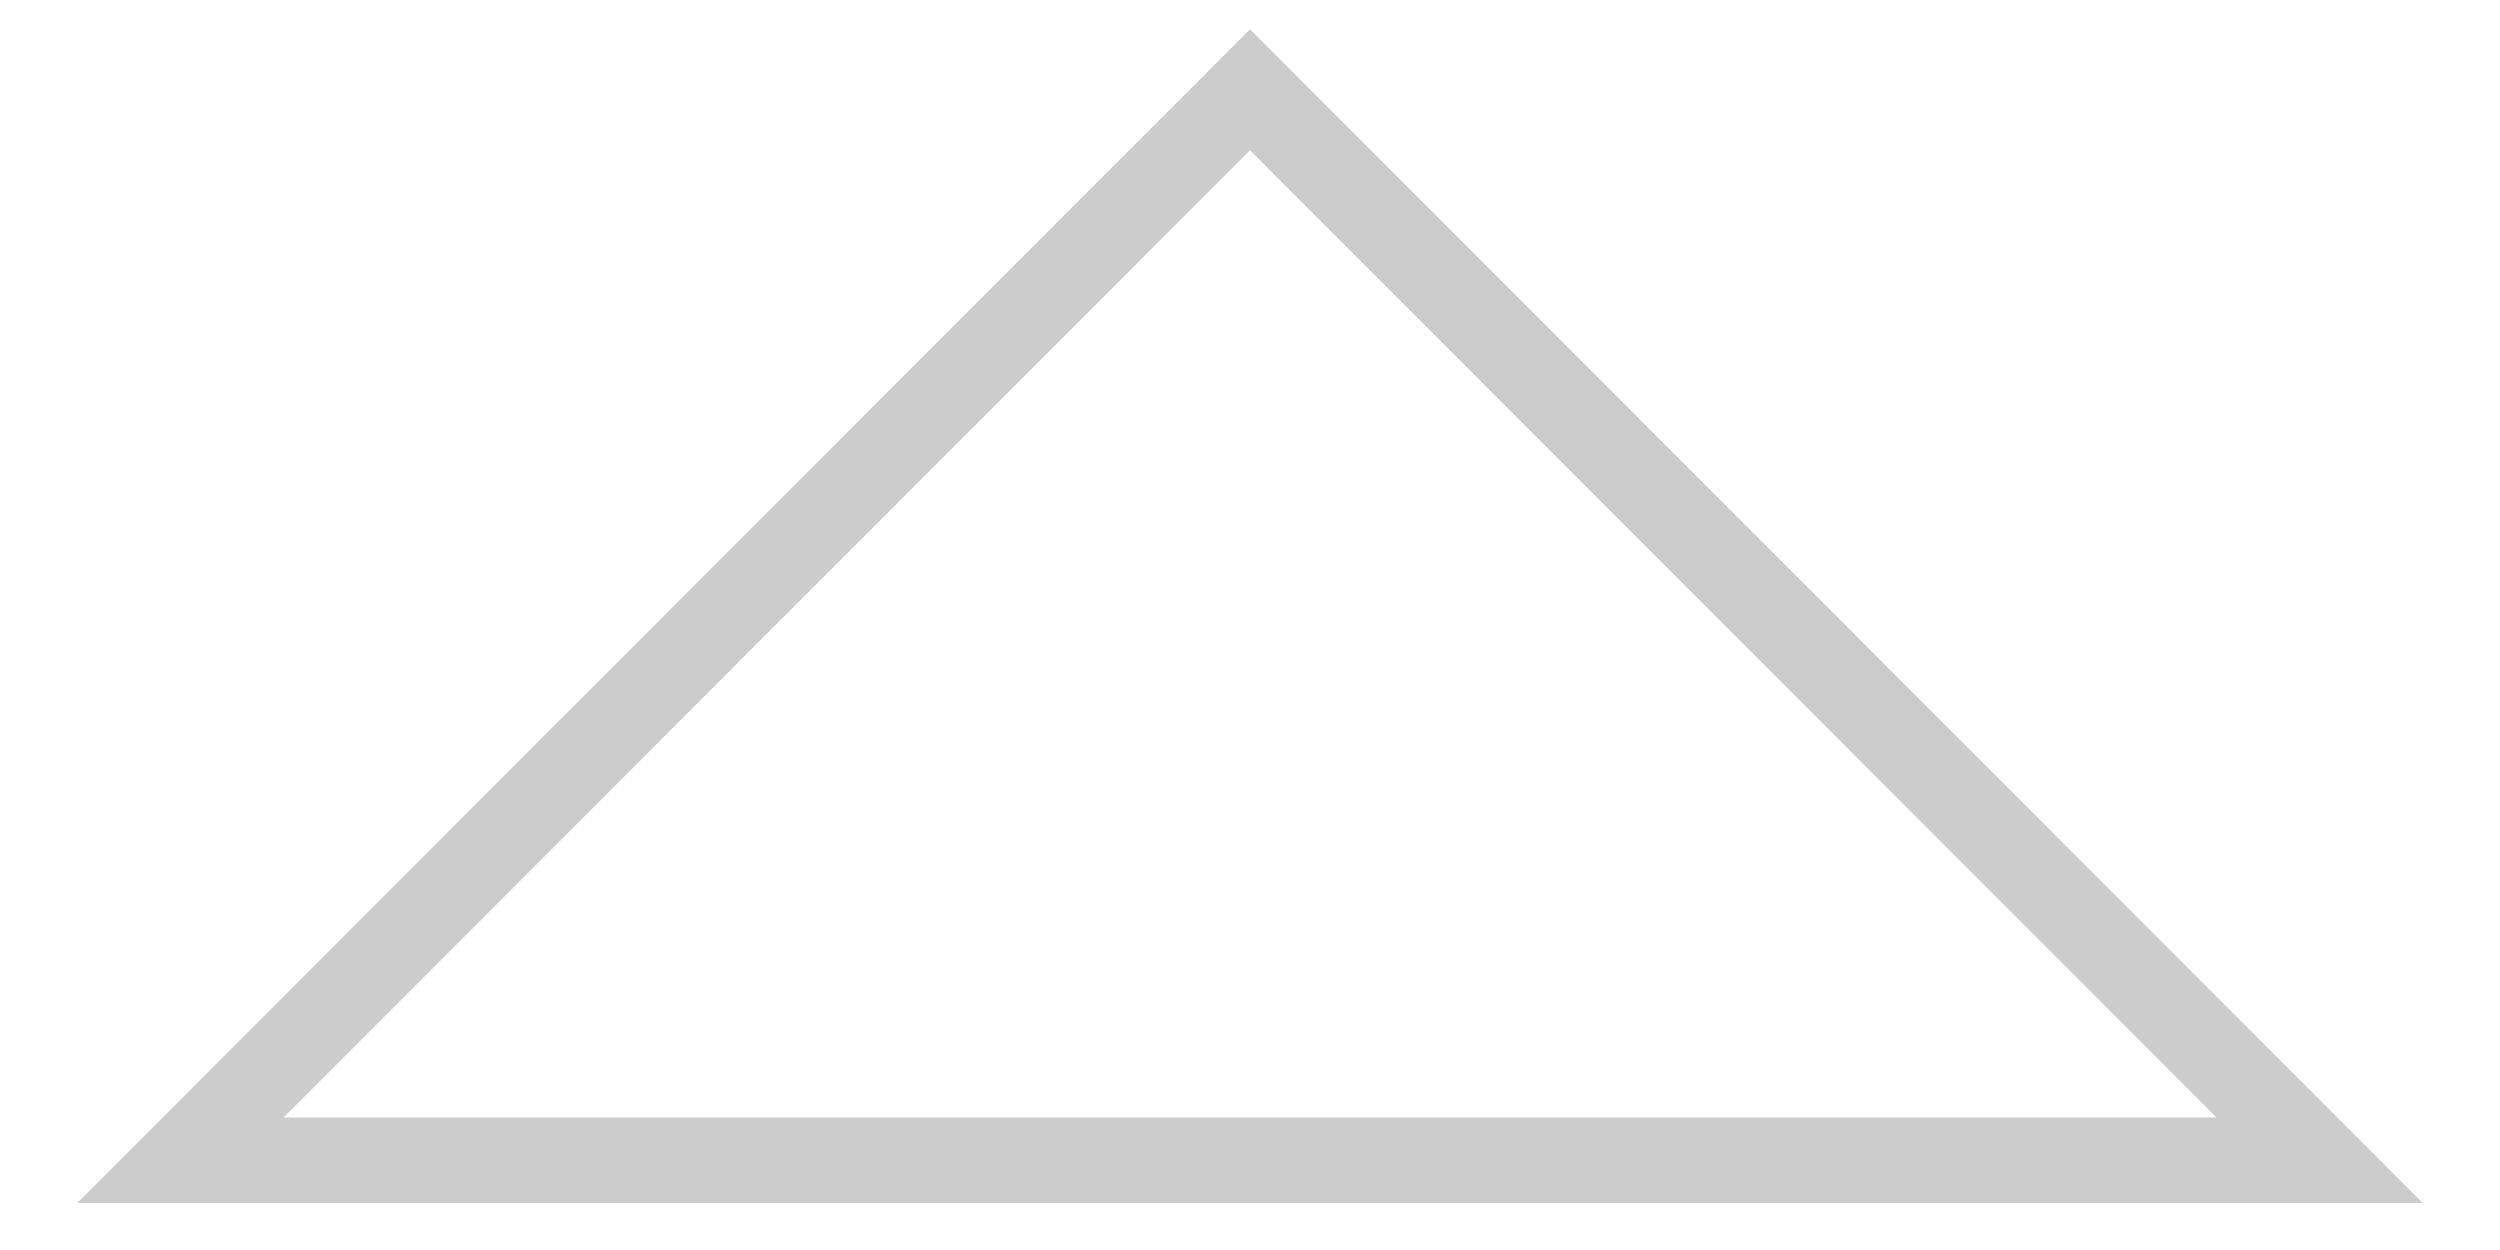
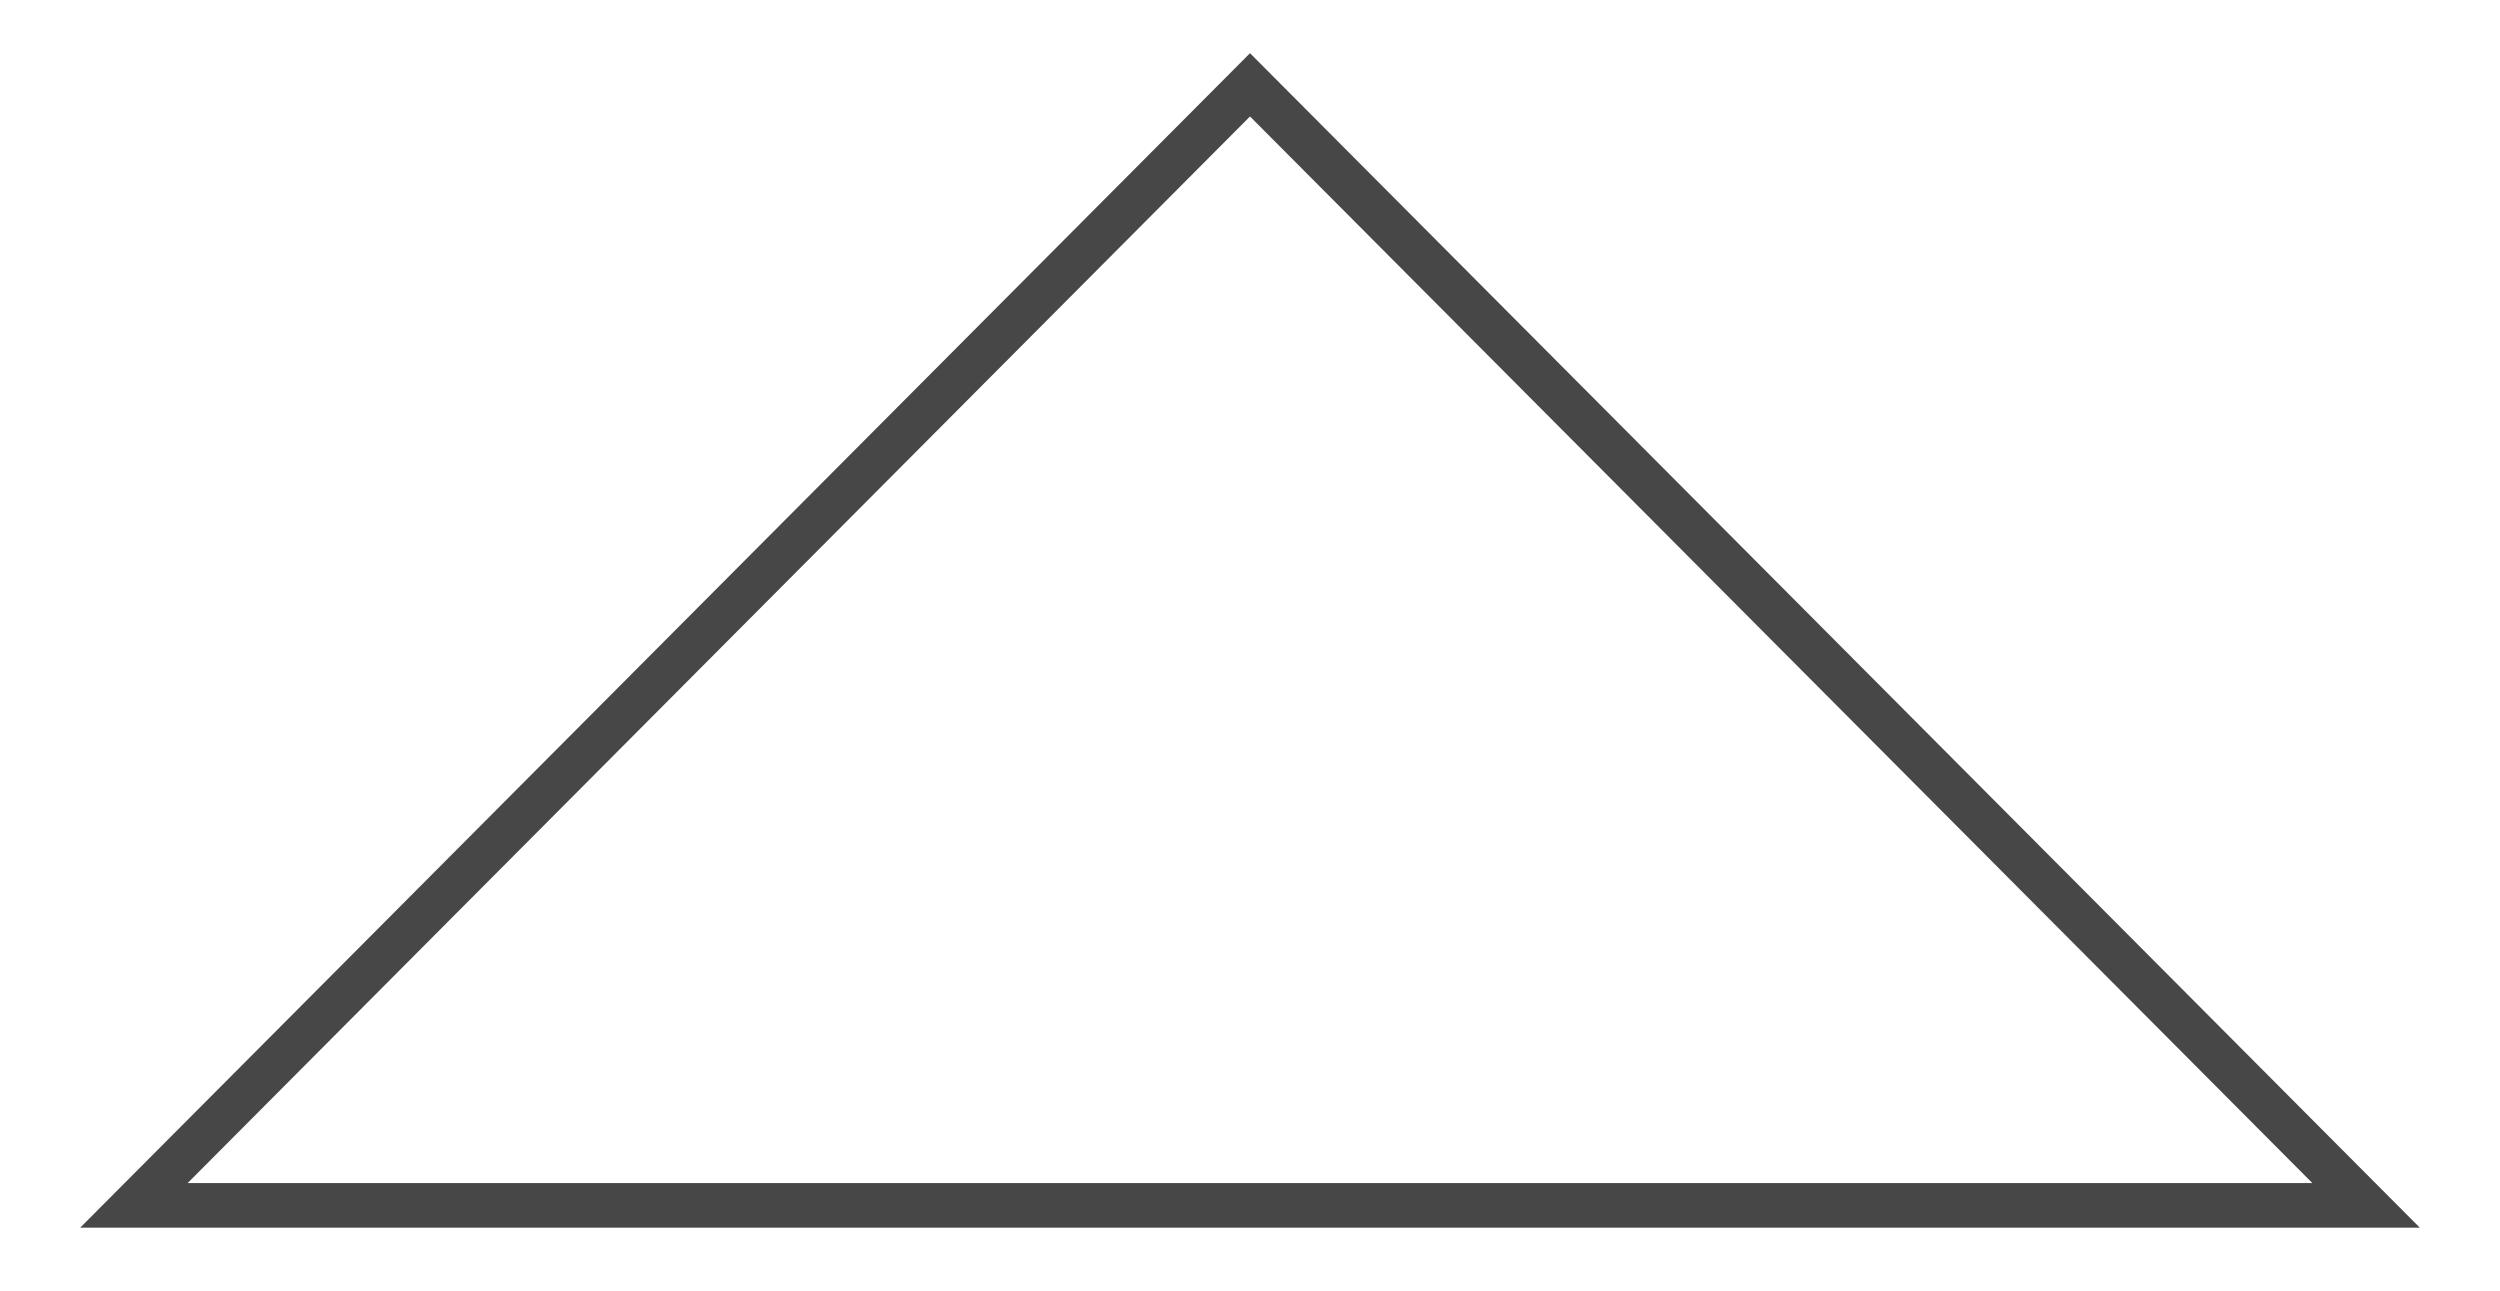
- <svg xmlns="http://www.w3.org/2000/svg" version="1.1" x="0px" y="0px" viewBox="0 0 29.24 14.62" style="enable-background:new 0 0 29.24 14.62;" xml:space="preserve">
+ <svg xmlns="http://www.w3.org/2000/svg" version="1.1" id="Layer_1" x="0px" y="0px" viewBox="0 0 56 28.9" style="enable-background:new 0 0 56 28.9;" xml:space="preserve">
  <style type="text/css">
- 	.st0{fill:none;stroke:#CCCCCC;stroke-miterlimit:10;}
+ 	.st0{fill:none;stroke:#474747;stroke-miterlimit:10;}
	.st1{display:none;}
	.st2{display:inline;fill:none;stroke:#CCCCCC;stroke-miterlimit:10;}
</style>
  <g id="upvote">
-     <polygon class="st0" points="2.11,13.57 14.62,1.05 27.13,13.57  " />
+     <polygon class="st0" points="3,27 28,1.9 53,27  " />
  </g>
  <g id="downvote" class="st1">
-     <polygon class="st2" points="2.11,1.05 14.62,13.57 27.13,1.05  " />
+     <polygon class="st2" points="15.5,8.2 28,20.7 40.5,8.2  " />
  </g>
</svg>
